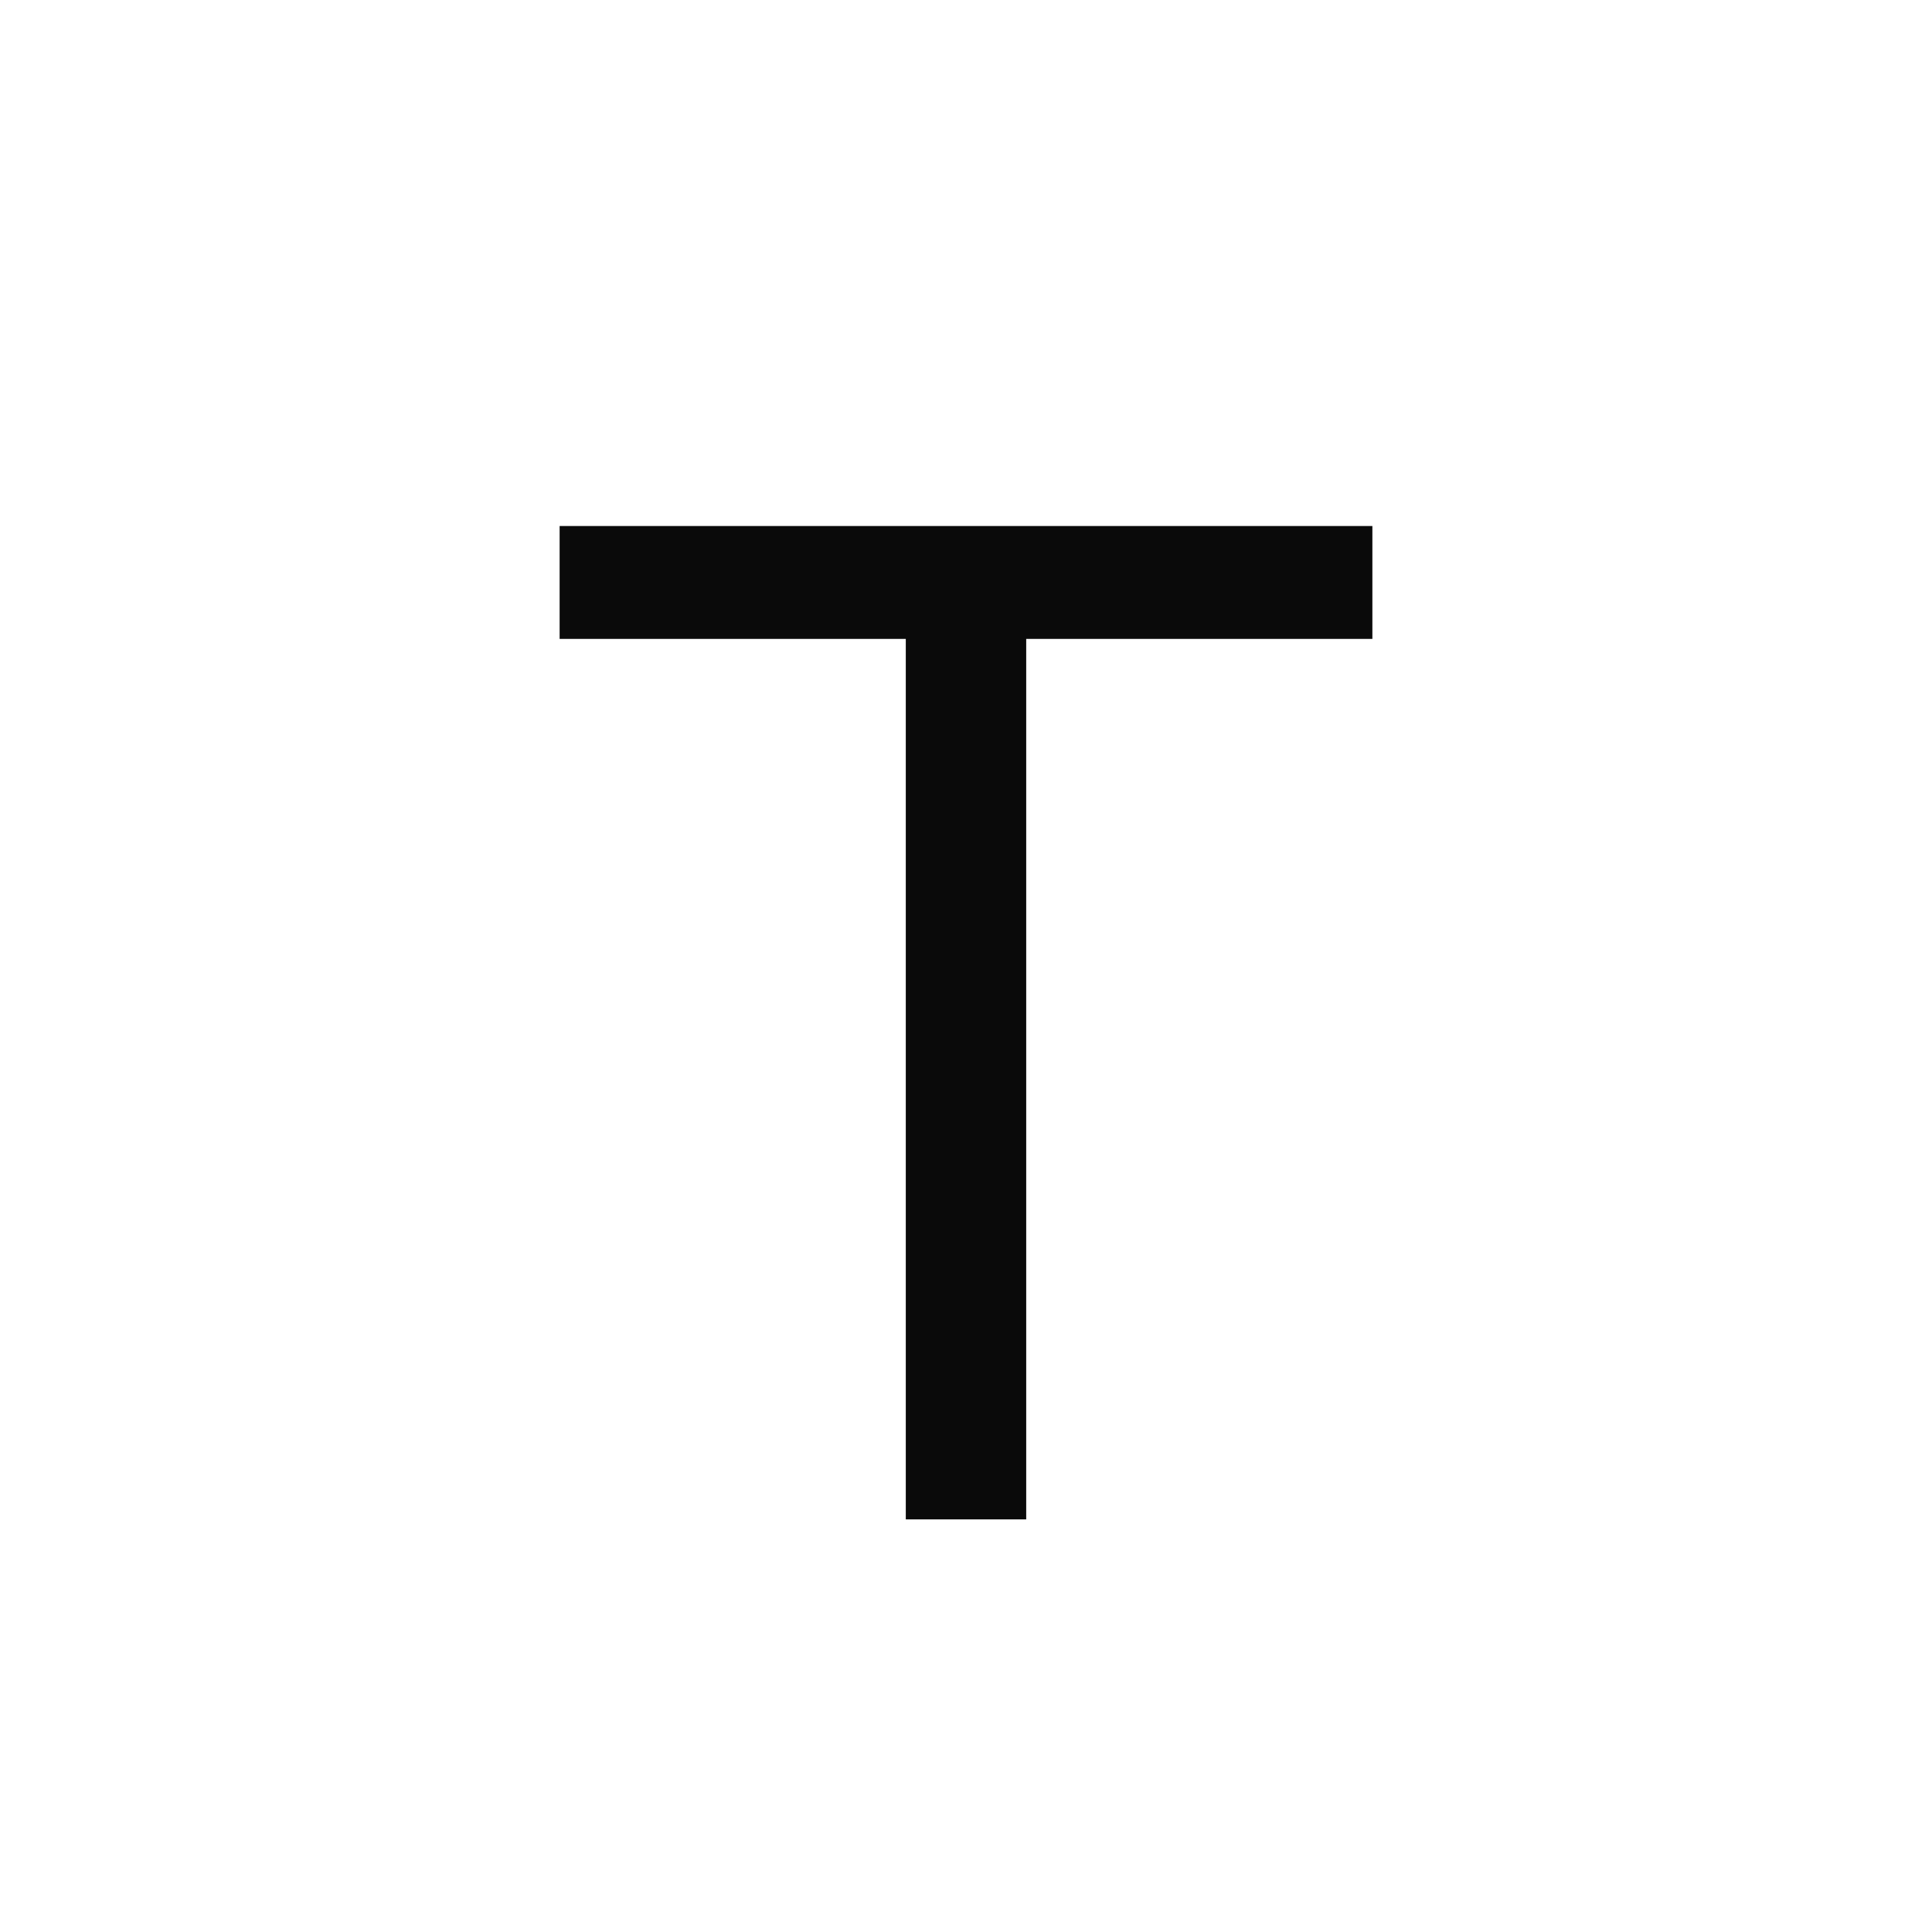
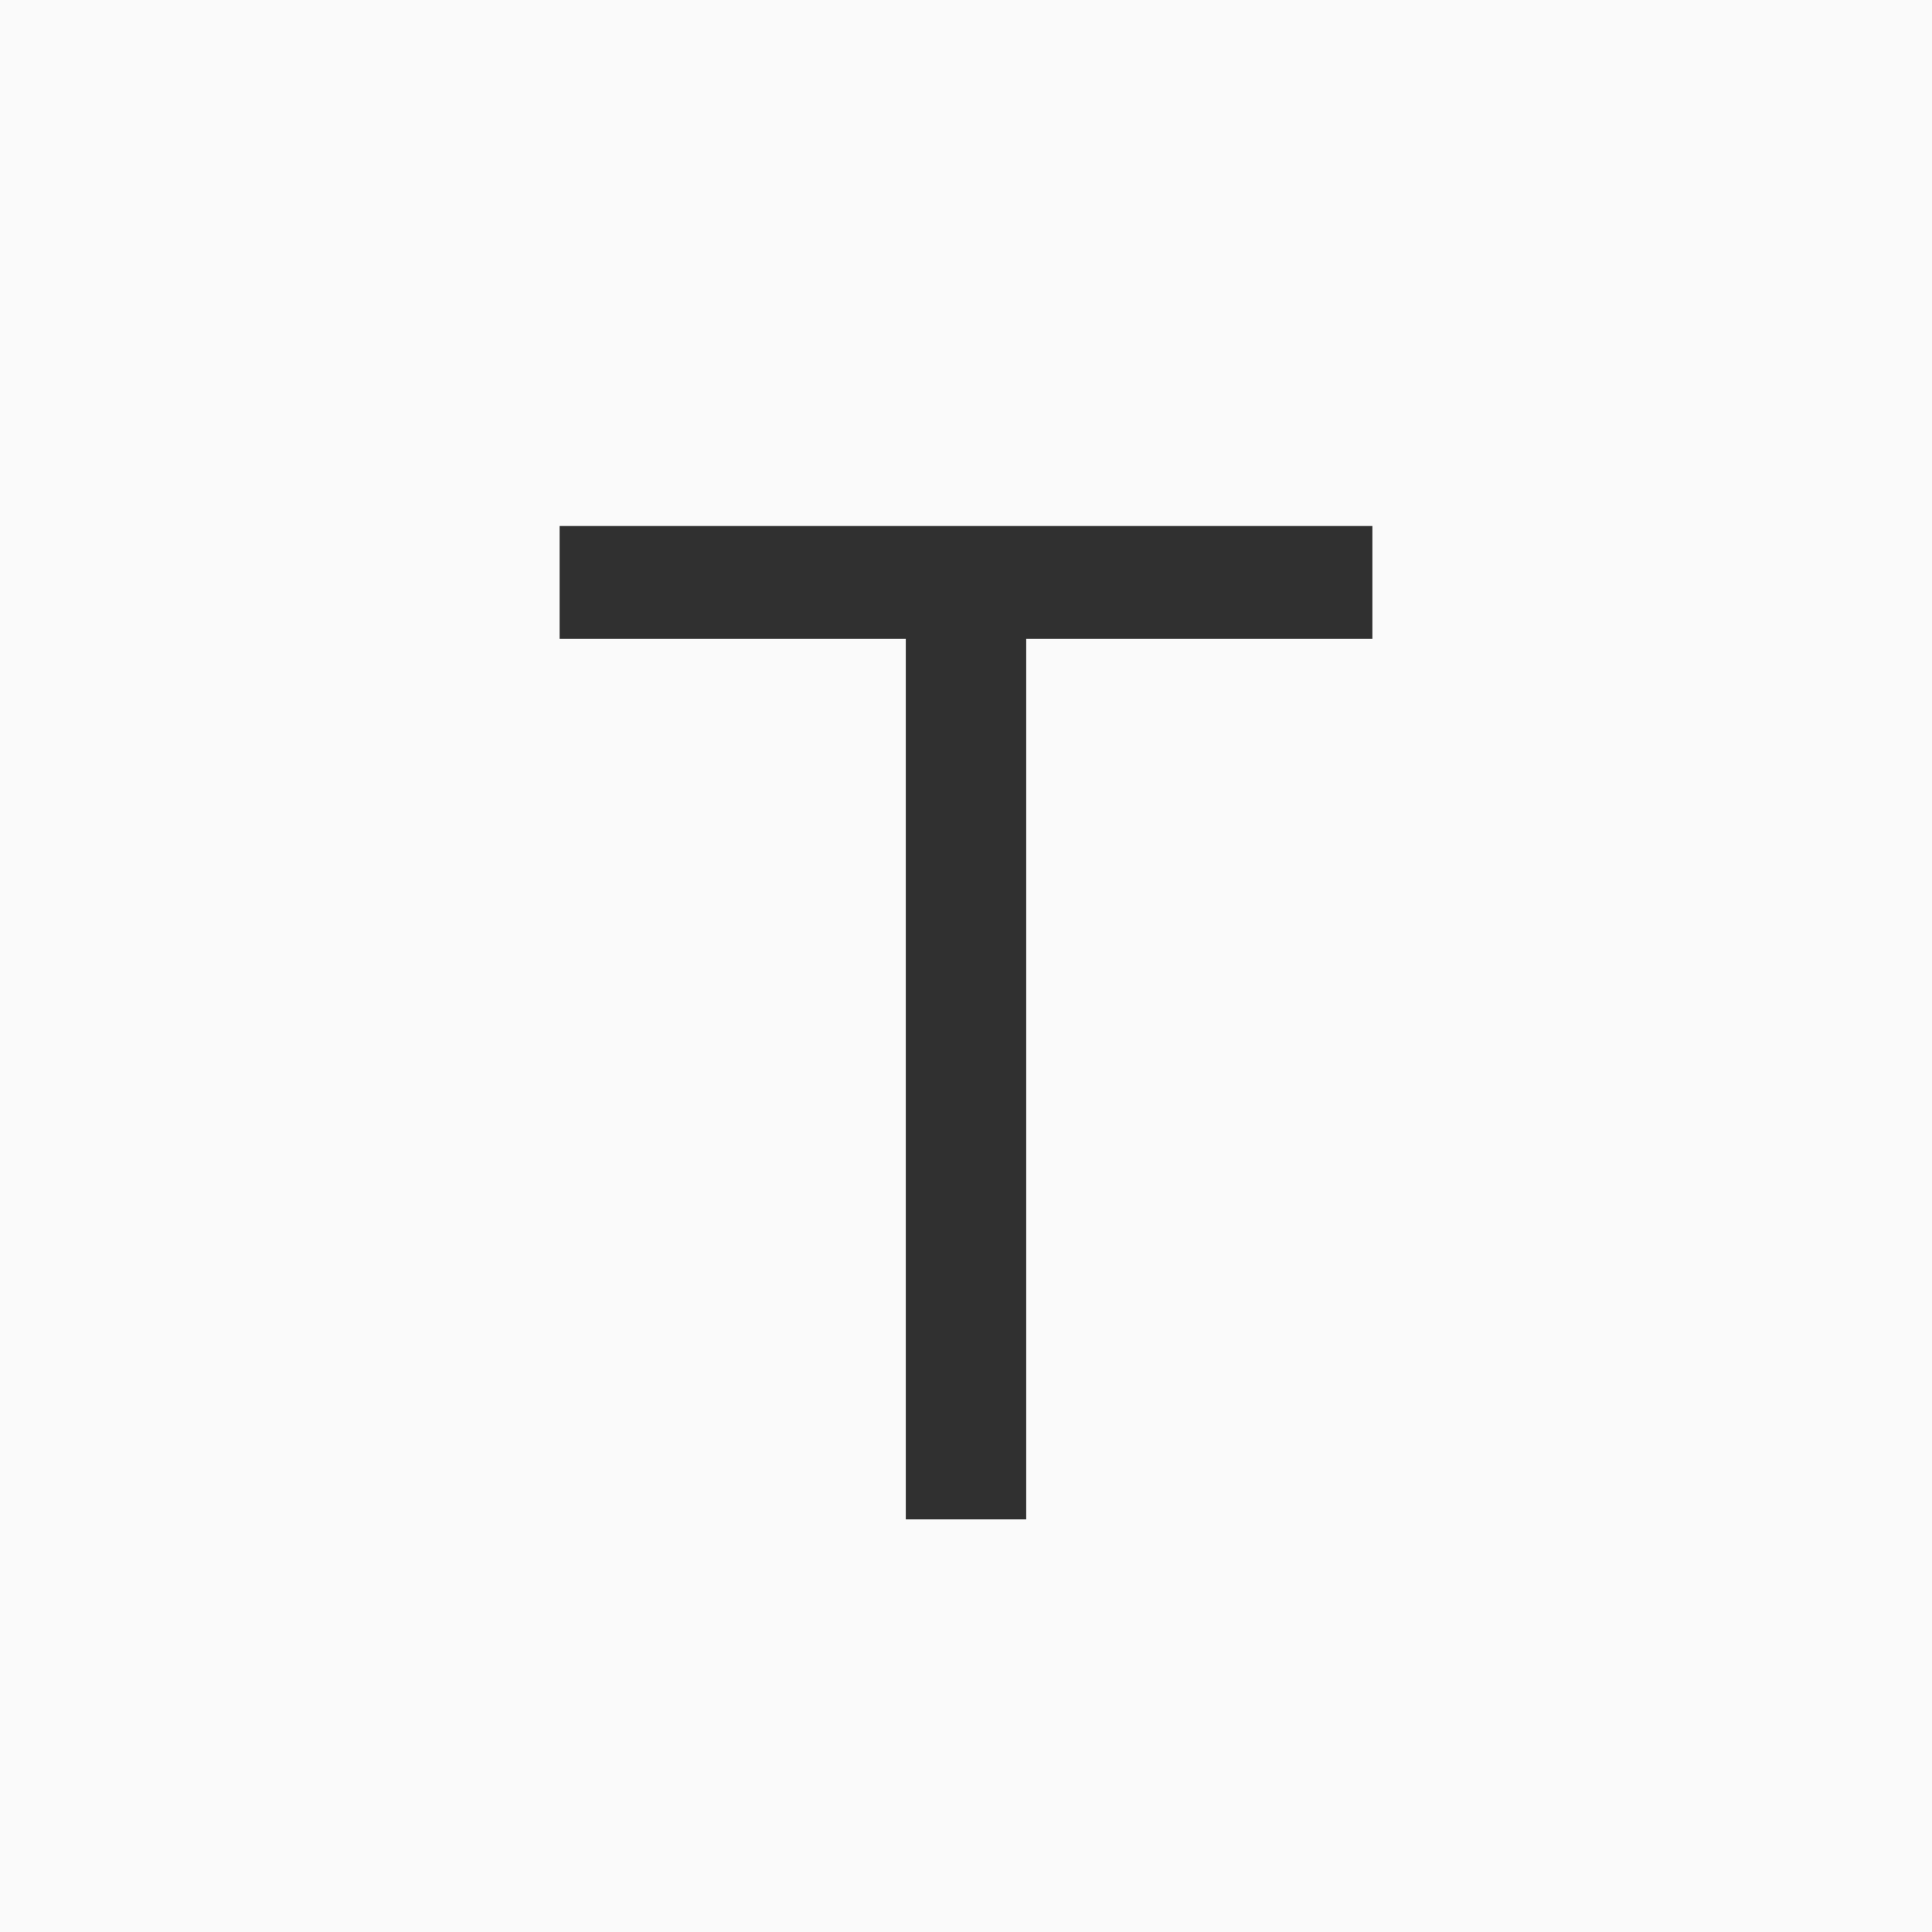
<svg xmlns="http://www.w3.org/2000/svg" xml:space="preserve" stroke-miterlimit="10" style="fill-rule:nonzero;clip-rule:evenodd;stroke-linecap:round;stroke-linejoin:round" viewBox="0 0 1024 1024">
-   <path fill="#fff" d="M0 0h1024v1024H0z" />
-   <path fill="#0a0a0a" d="M727.389 278.8v59.83h-183.48v466.676h-63.818V338.63h-183.48V278.8z" />
+   <path fill="#fafafa" d="M0 0h1024v1024H0z" />
+   <path fill="#303030" d="M727.389 278.8v59.83h-183.48v466.676h-63.818V338.63h-183.48V278.8z" />
</svg>
